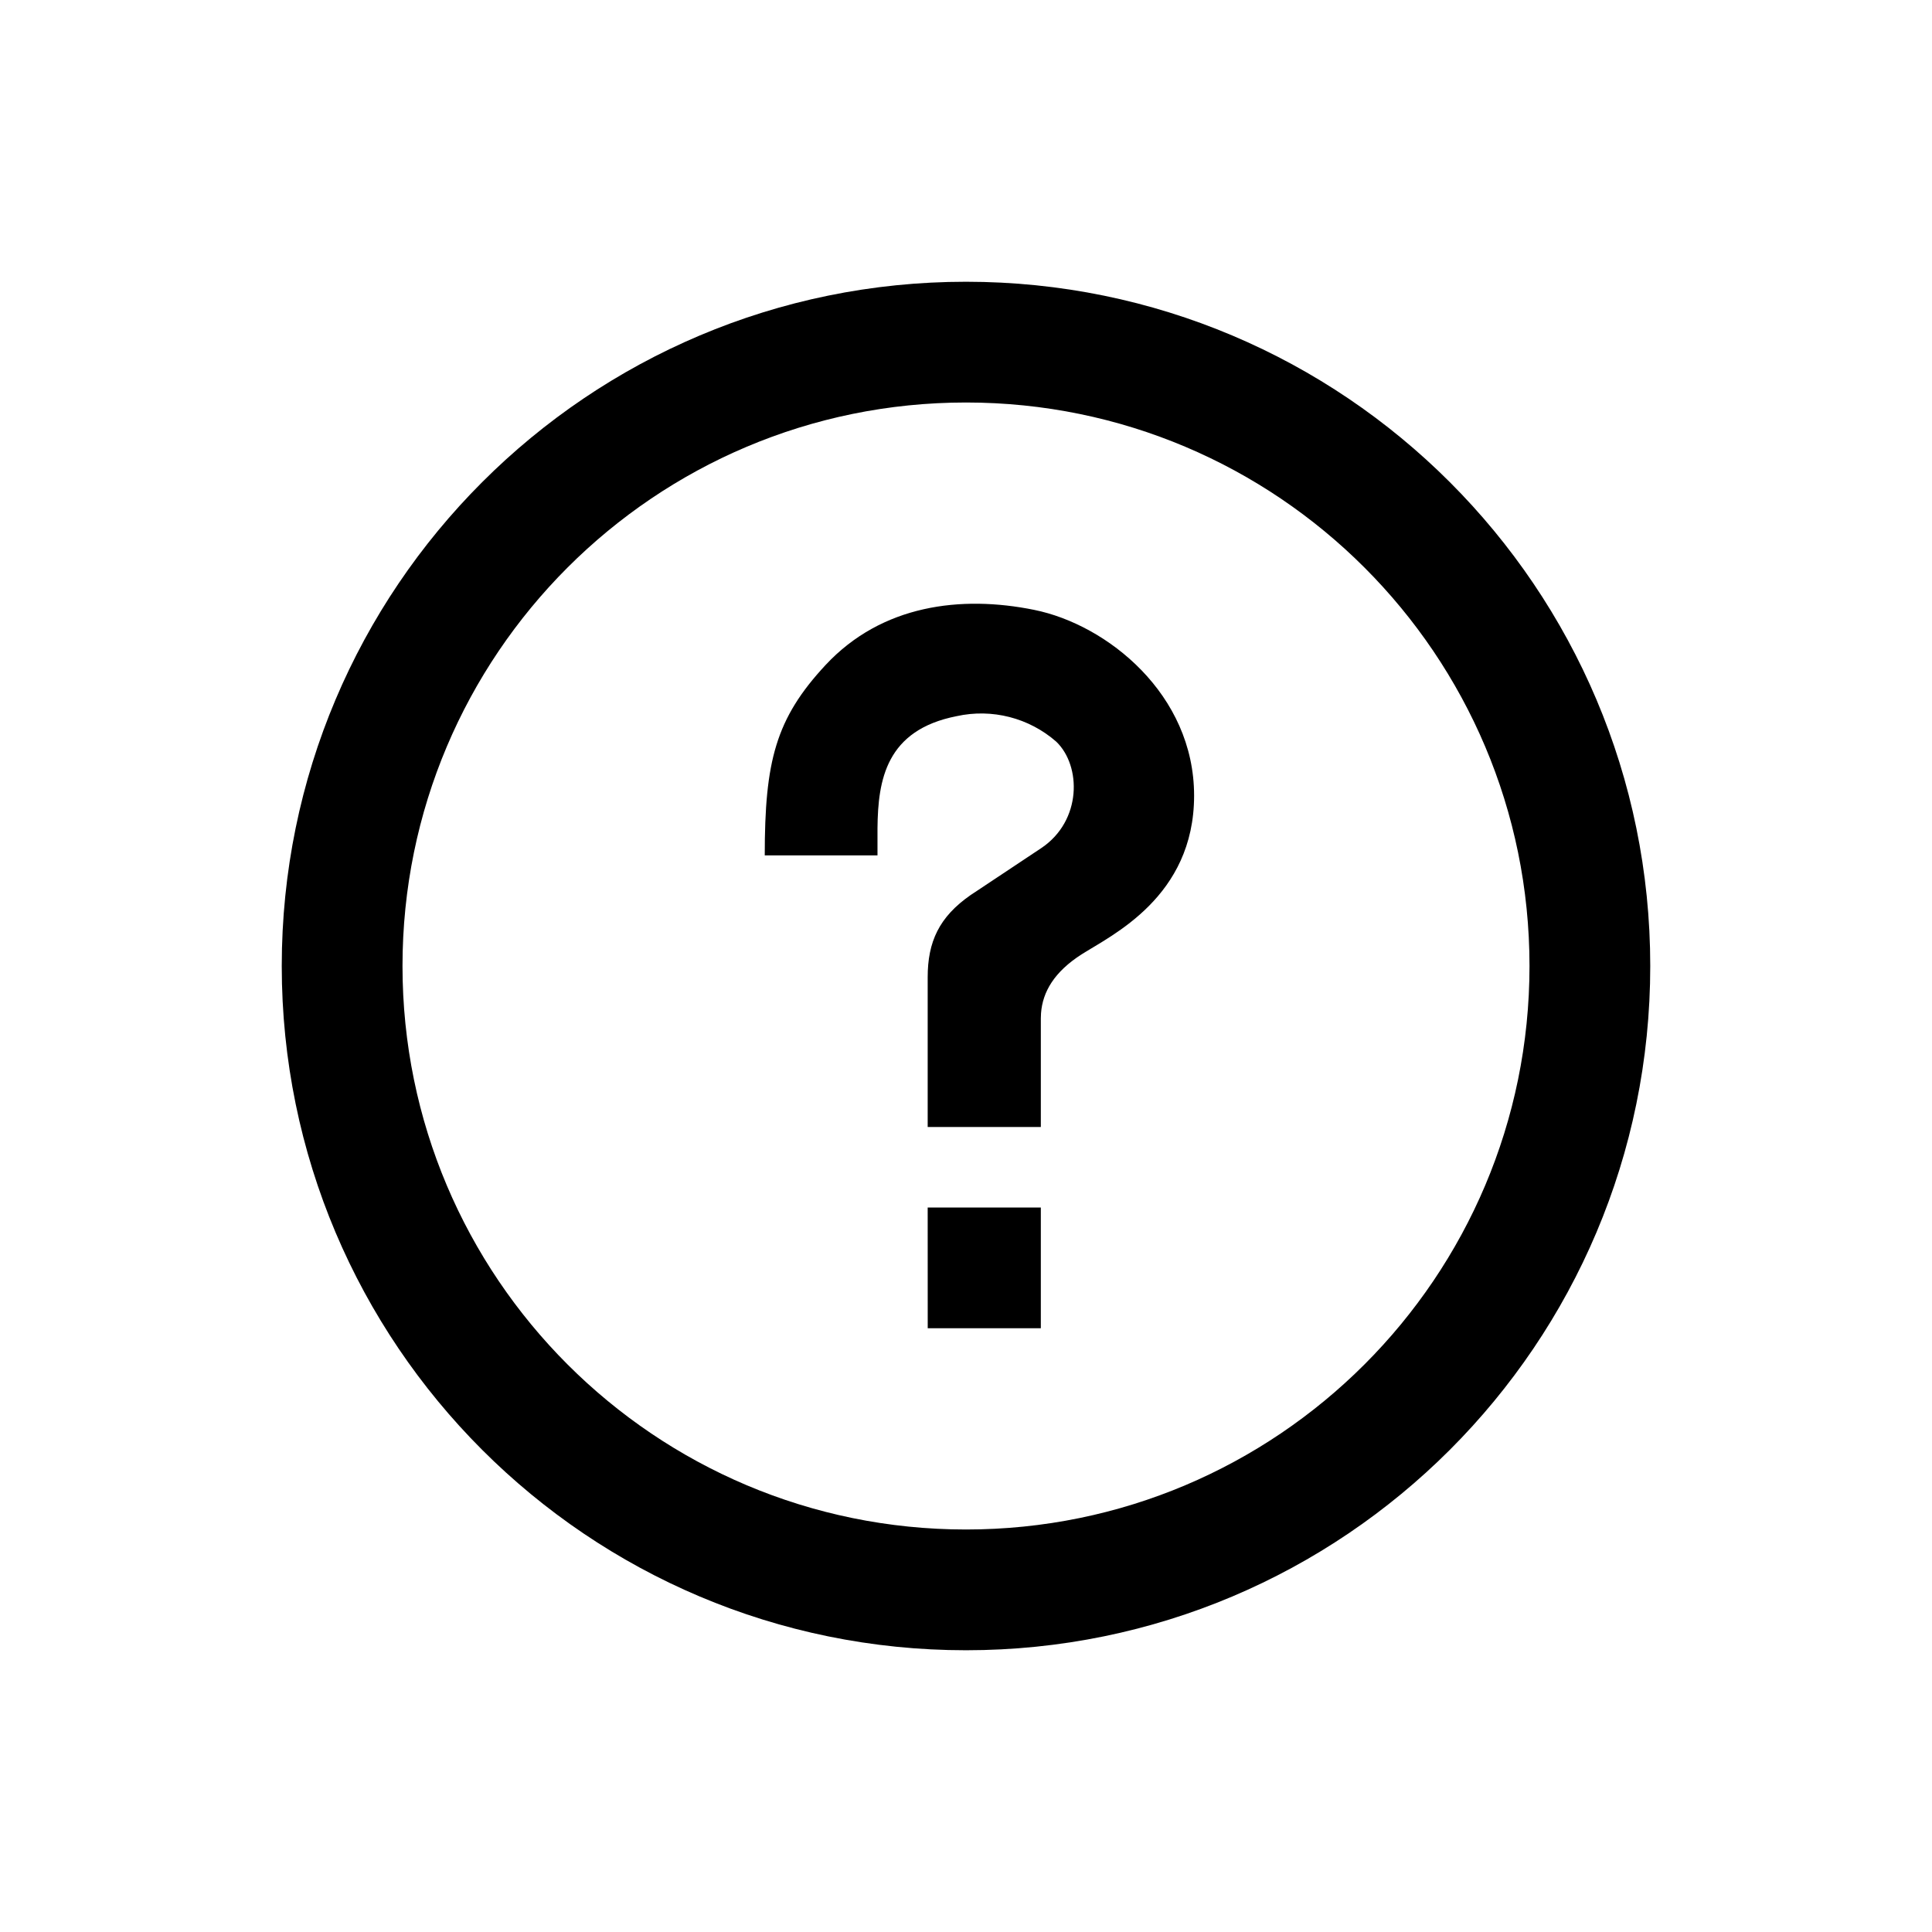
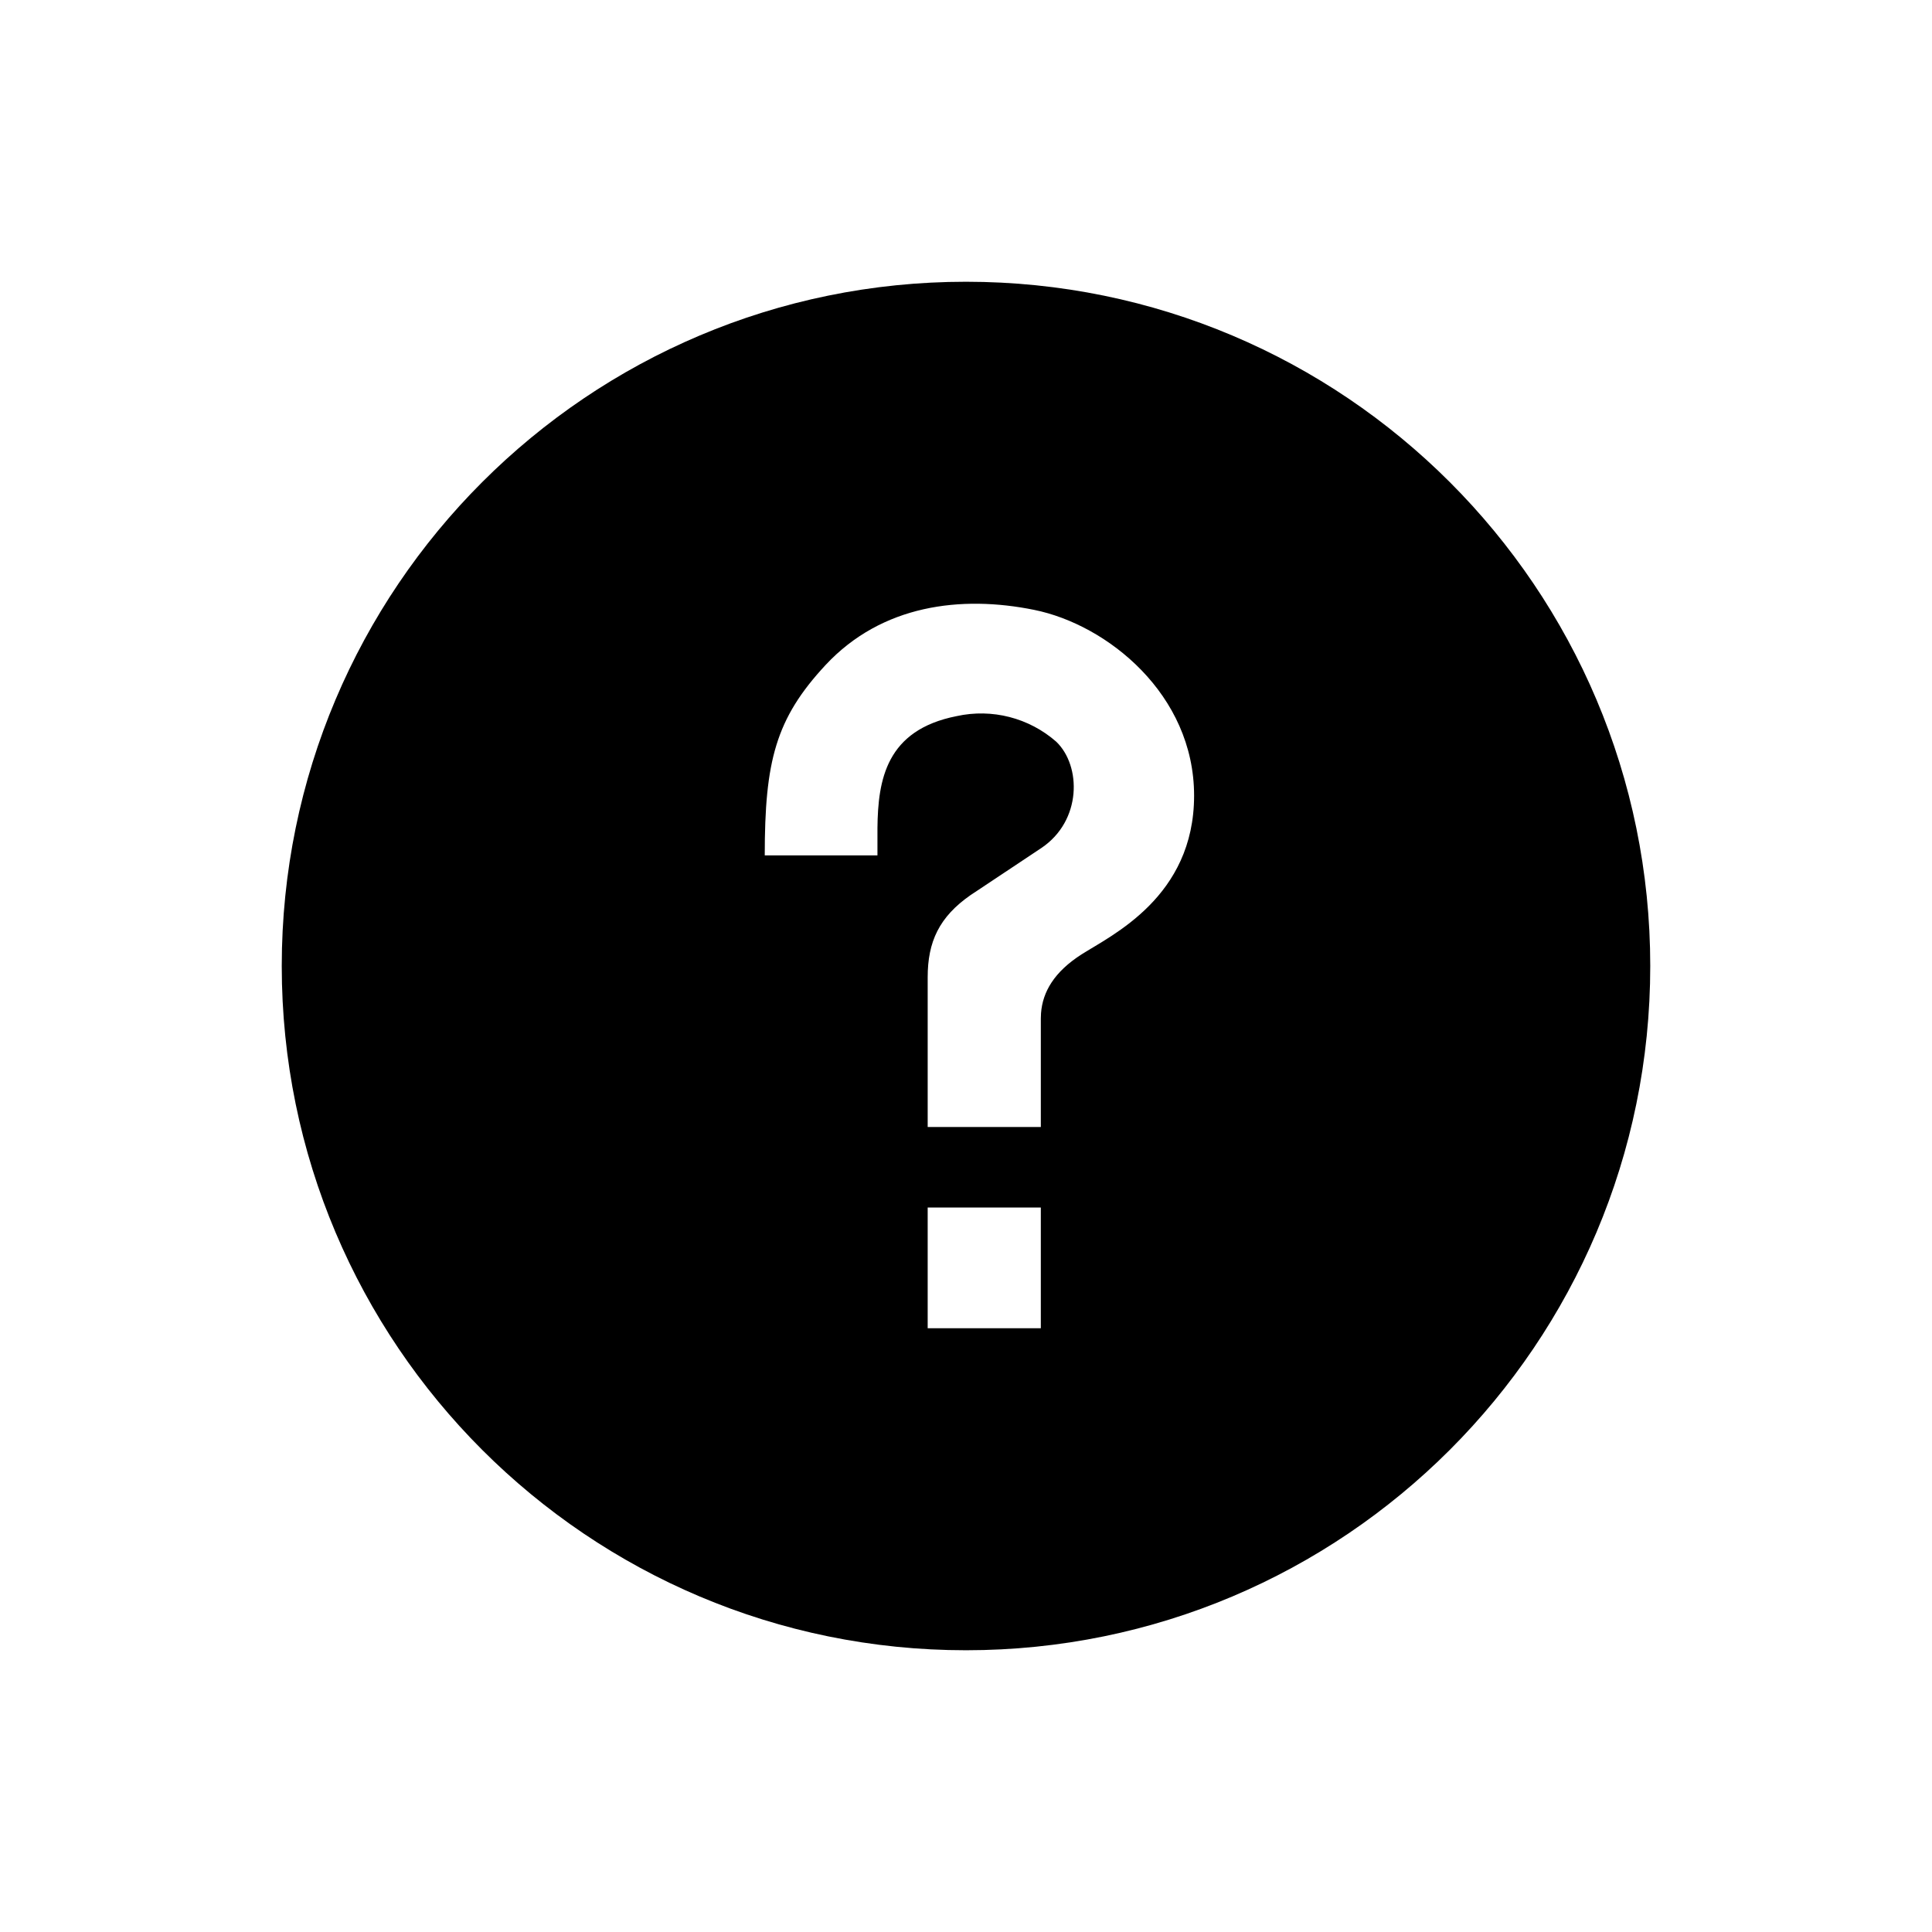
- <svg xmlns="http://www.w3.org/2000/svg" class="icon" width="200px" height="200.00px" viewBox="0 0 1024 1024" version="1.1">
-   <path d="M512 149.333c200.299 0 362.667 162.368 362.667 362.667s-162.368 362.667-362.667 362.667S149.333 712.299 149.333 512 311.701 149.333 512 149.333z m0 64c-164.949 0-298.667 133.717-298.667 298.667s133.717 298.667 298.667 298.667 298.667-133.717 298.667-298.667-133.717-298.667-298.667-298.667z m39.659 426.667v64h-59.947l-0.021-64h59.968z m-3.541-316.757c38.72 7.808 84.779 44.736 84.779 98.453 0 53.739-43.883 74.069-59.605 84.117-14.507 9.28-20.672 19.883-21.525 31.189l-0.107 2.816V597.333h-59.968v-79.339c0-18.816 6.037-32 22.827-43.648l3.776-2.496 33.685-22.4c21.483-14.464 21.184-43.499 7.893-56.32a60.373 60.373 0 0 0-52.843-13.547c-37.376 7.339-41.685 33.707-41.941 59.307v14.485H405.333c0-49.835 5.717-72.427 32.299-100.971 29.781-31.893 71.744-37.013 110.485-29.163z" />
+ <svg xmlns="http://www.w3.org/2000/svg" viewBox="0 0 1024 1024">
+   <path d="M512 149.333c200.299 0 362.667 162.368 362.667 362.667S712.299 874.667 512 874.667 149.333 712.299 149.333 512 311.701 149.333 512 149.333zM551.659 640H491.69v64h59.968v-64zm-3.542-316.757c-38.741-7.851-80.704-2.731-110.485 29.162-26.581 28.544-32.299 51.136-32.299 100.971h59.734v-14.507c.277-25.578 4.586-51.946 41.962-59.306a60.373 60.373 0 0 1 52.822 13.568c13.312 12.821 13.61 41.856-7.894 56.32l-33.664 22.4-3.776 2.496c-16.789 11.669-22.826 24.832-22.826 43.648v79.338h59.968V539.82l.106-2.816c.854-11.307 6.998-21.91 21.526-31.19 15.722-10.048 59.605-30.378 59.605-84.117 0-53.717-46.059-90.645-84.779-98.453z" />
</svg>
